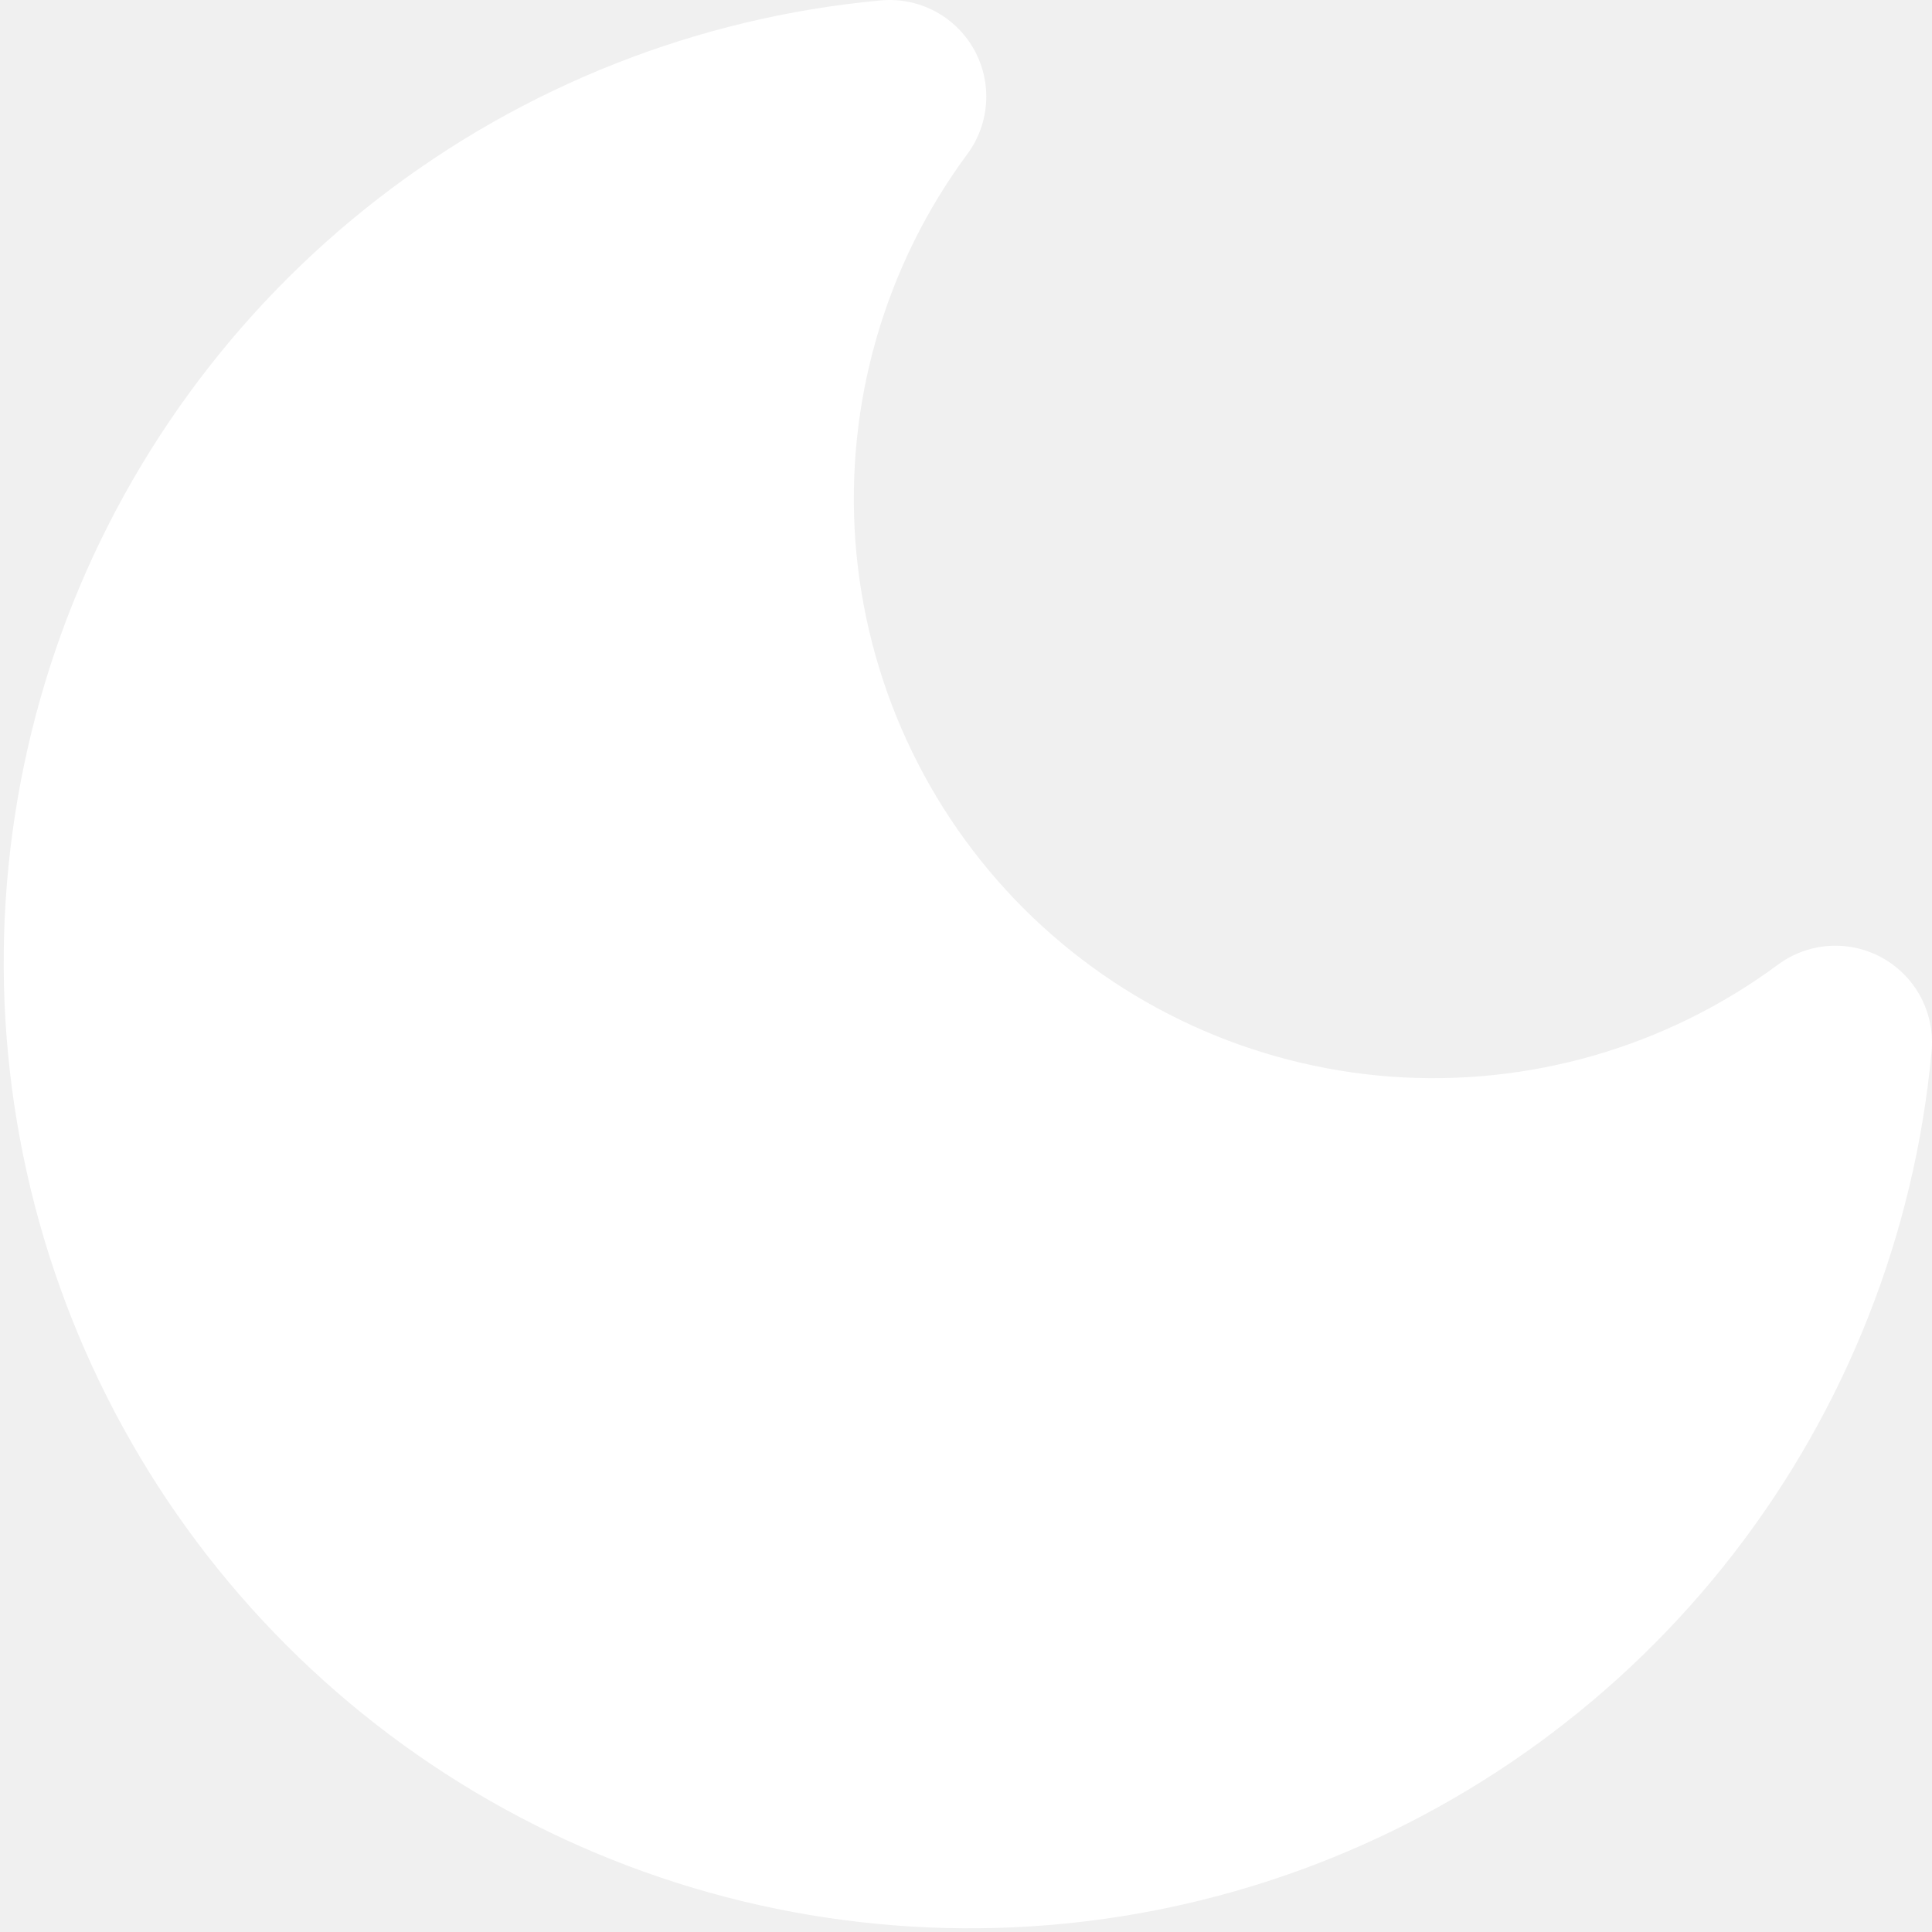
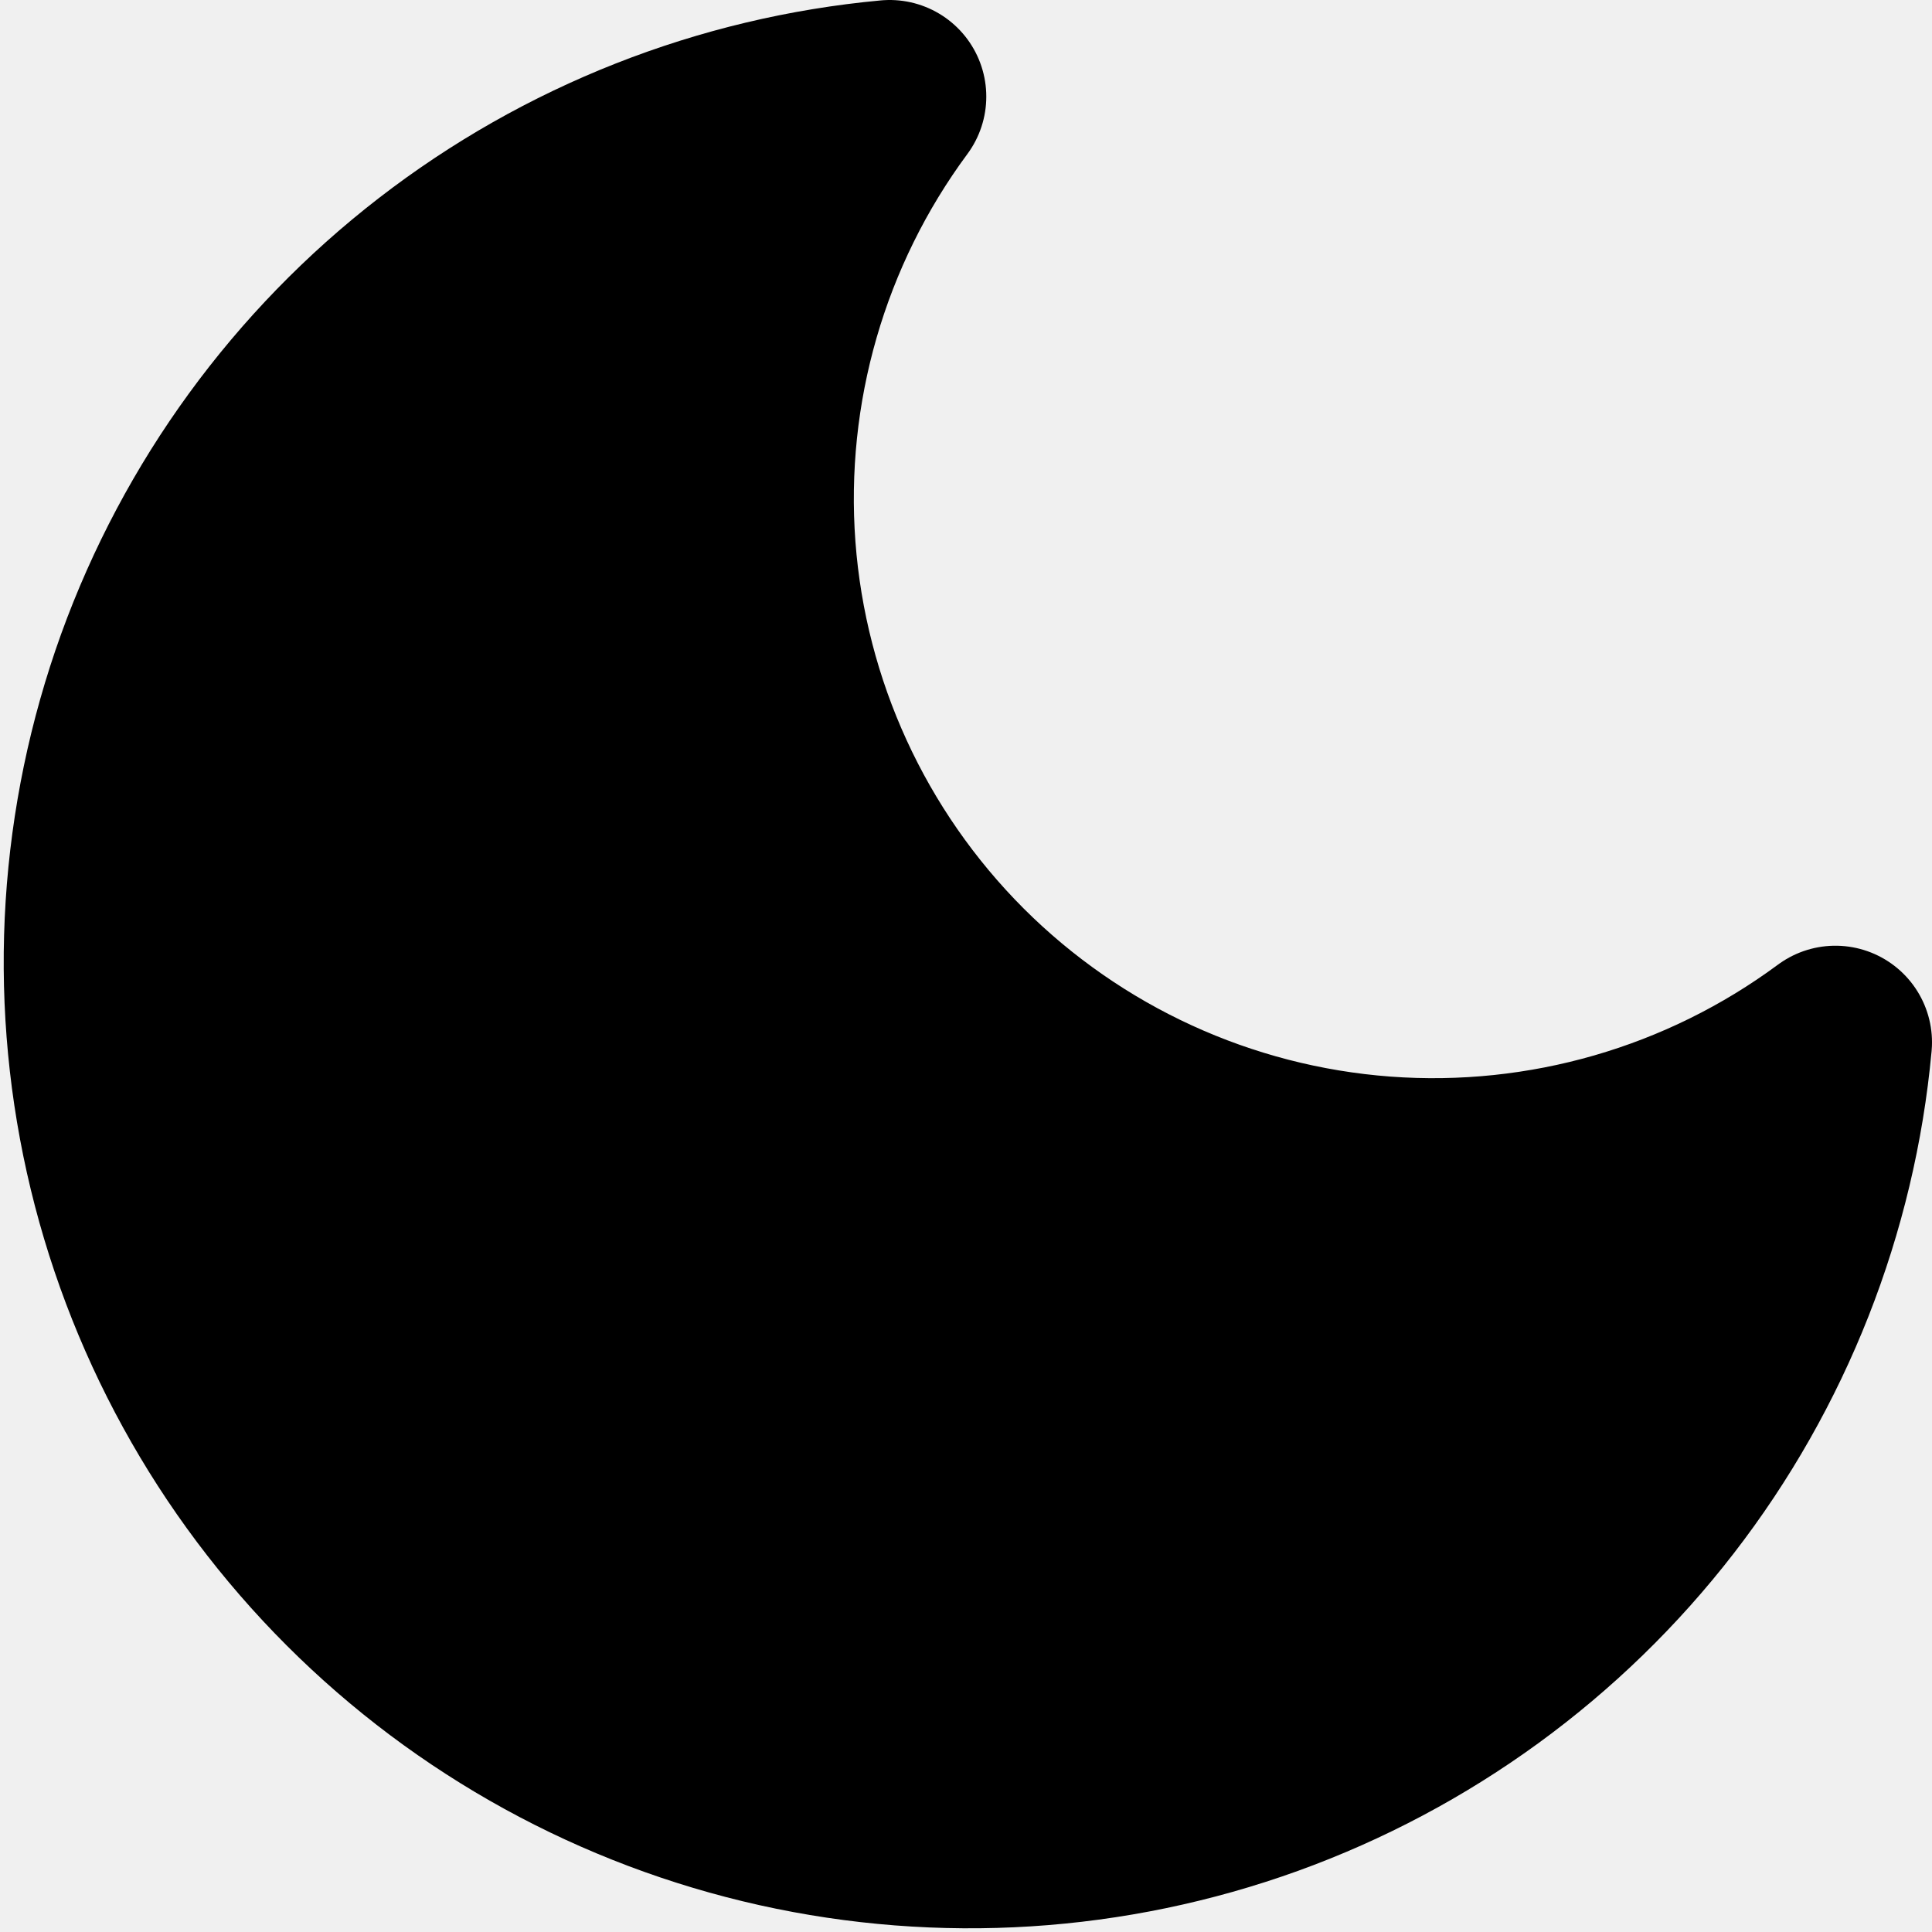
- <svg xmlns="http://www.w3.org/2000/svg" width="20" height="20" viewBox="0 0 20 20" fill="white">
-   <path d="M19 10.79C18.843 12.492 18.204 14.114 17.158 15.467C16.113 16.819 14.703 17.846 13.096 18.427C11.488 19.007 9.748 19.118 8.079 18.746C6.411 18.374 4.883 17.535 3.674 16.326C2.465 15.117 1.626 13.589 1.254 11.921C0.882 10.252 0.993 8.512 1.573 6.904C2.154 5.297 3.181 3.887 4.533 2.842C5.886 1.796 7.508 1.157 9.21 1C8.213 2.348 7.734 4.009 7.858 5.681C7.983 7.353 8.704 8.925 9.889 10.111C11.075 11.296 12.646 12.017 14.319 12.142C15.991 12.266 17.652 11.787 19 10.79V10.79Z" stroke="white" stroke-width="2" stroke-linecap="round" stroke-linejoin="round" />
+ <svg xmlns="http://www.w3.org/2000/svg" width="20" height="20" viewBox="0 0 20 20" fill="black">
+   <path d="M19 10.79C18.843 12.492 18.204 14.114 17.158 15.467C16.113 16.819 14.703 17.846 13.096 18.427C11.488 19.007 9.748 19.118 8.079 18.746C6.411 18.374 4.883 17.535 3.674 16.326C2.465 15.117 1.626 13.589 1.254 11.921C0.882 10.252 0.993 8.512 1.573 6.904C2.154 5.297 3.181 3.887 4.533 2.842C5.886 1.796 7.508 1.157 9.21 1C8.213 2.348 7.734 4.009 7.858 5.681C7.983 7.353 8.704 8.925 9.889 10.111C11.075 11.296 12.646 12.017 14.319 12.142C15.991 12.266 17.652 11.787 19 10.79V10.79Z" stroke="black" stroke-width="2" stroke-linecap="round" stroke-linejoin="round" />
</svg>
